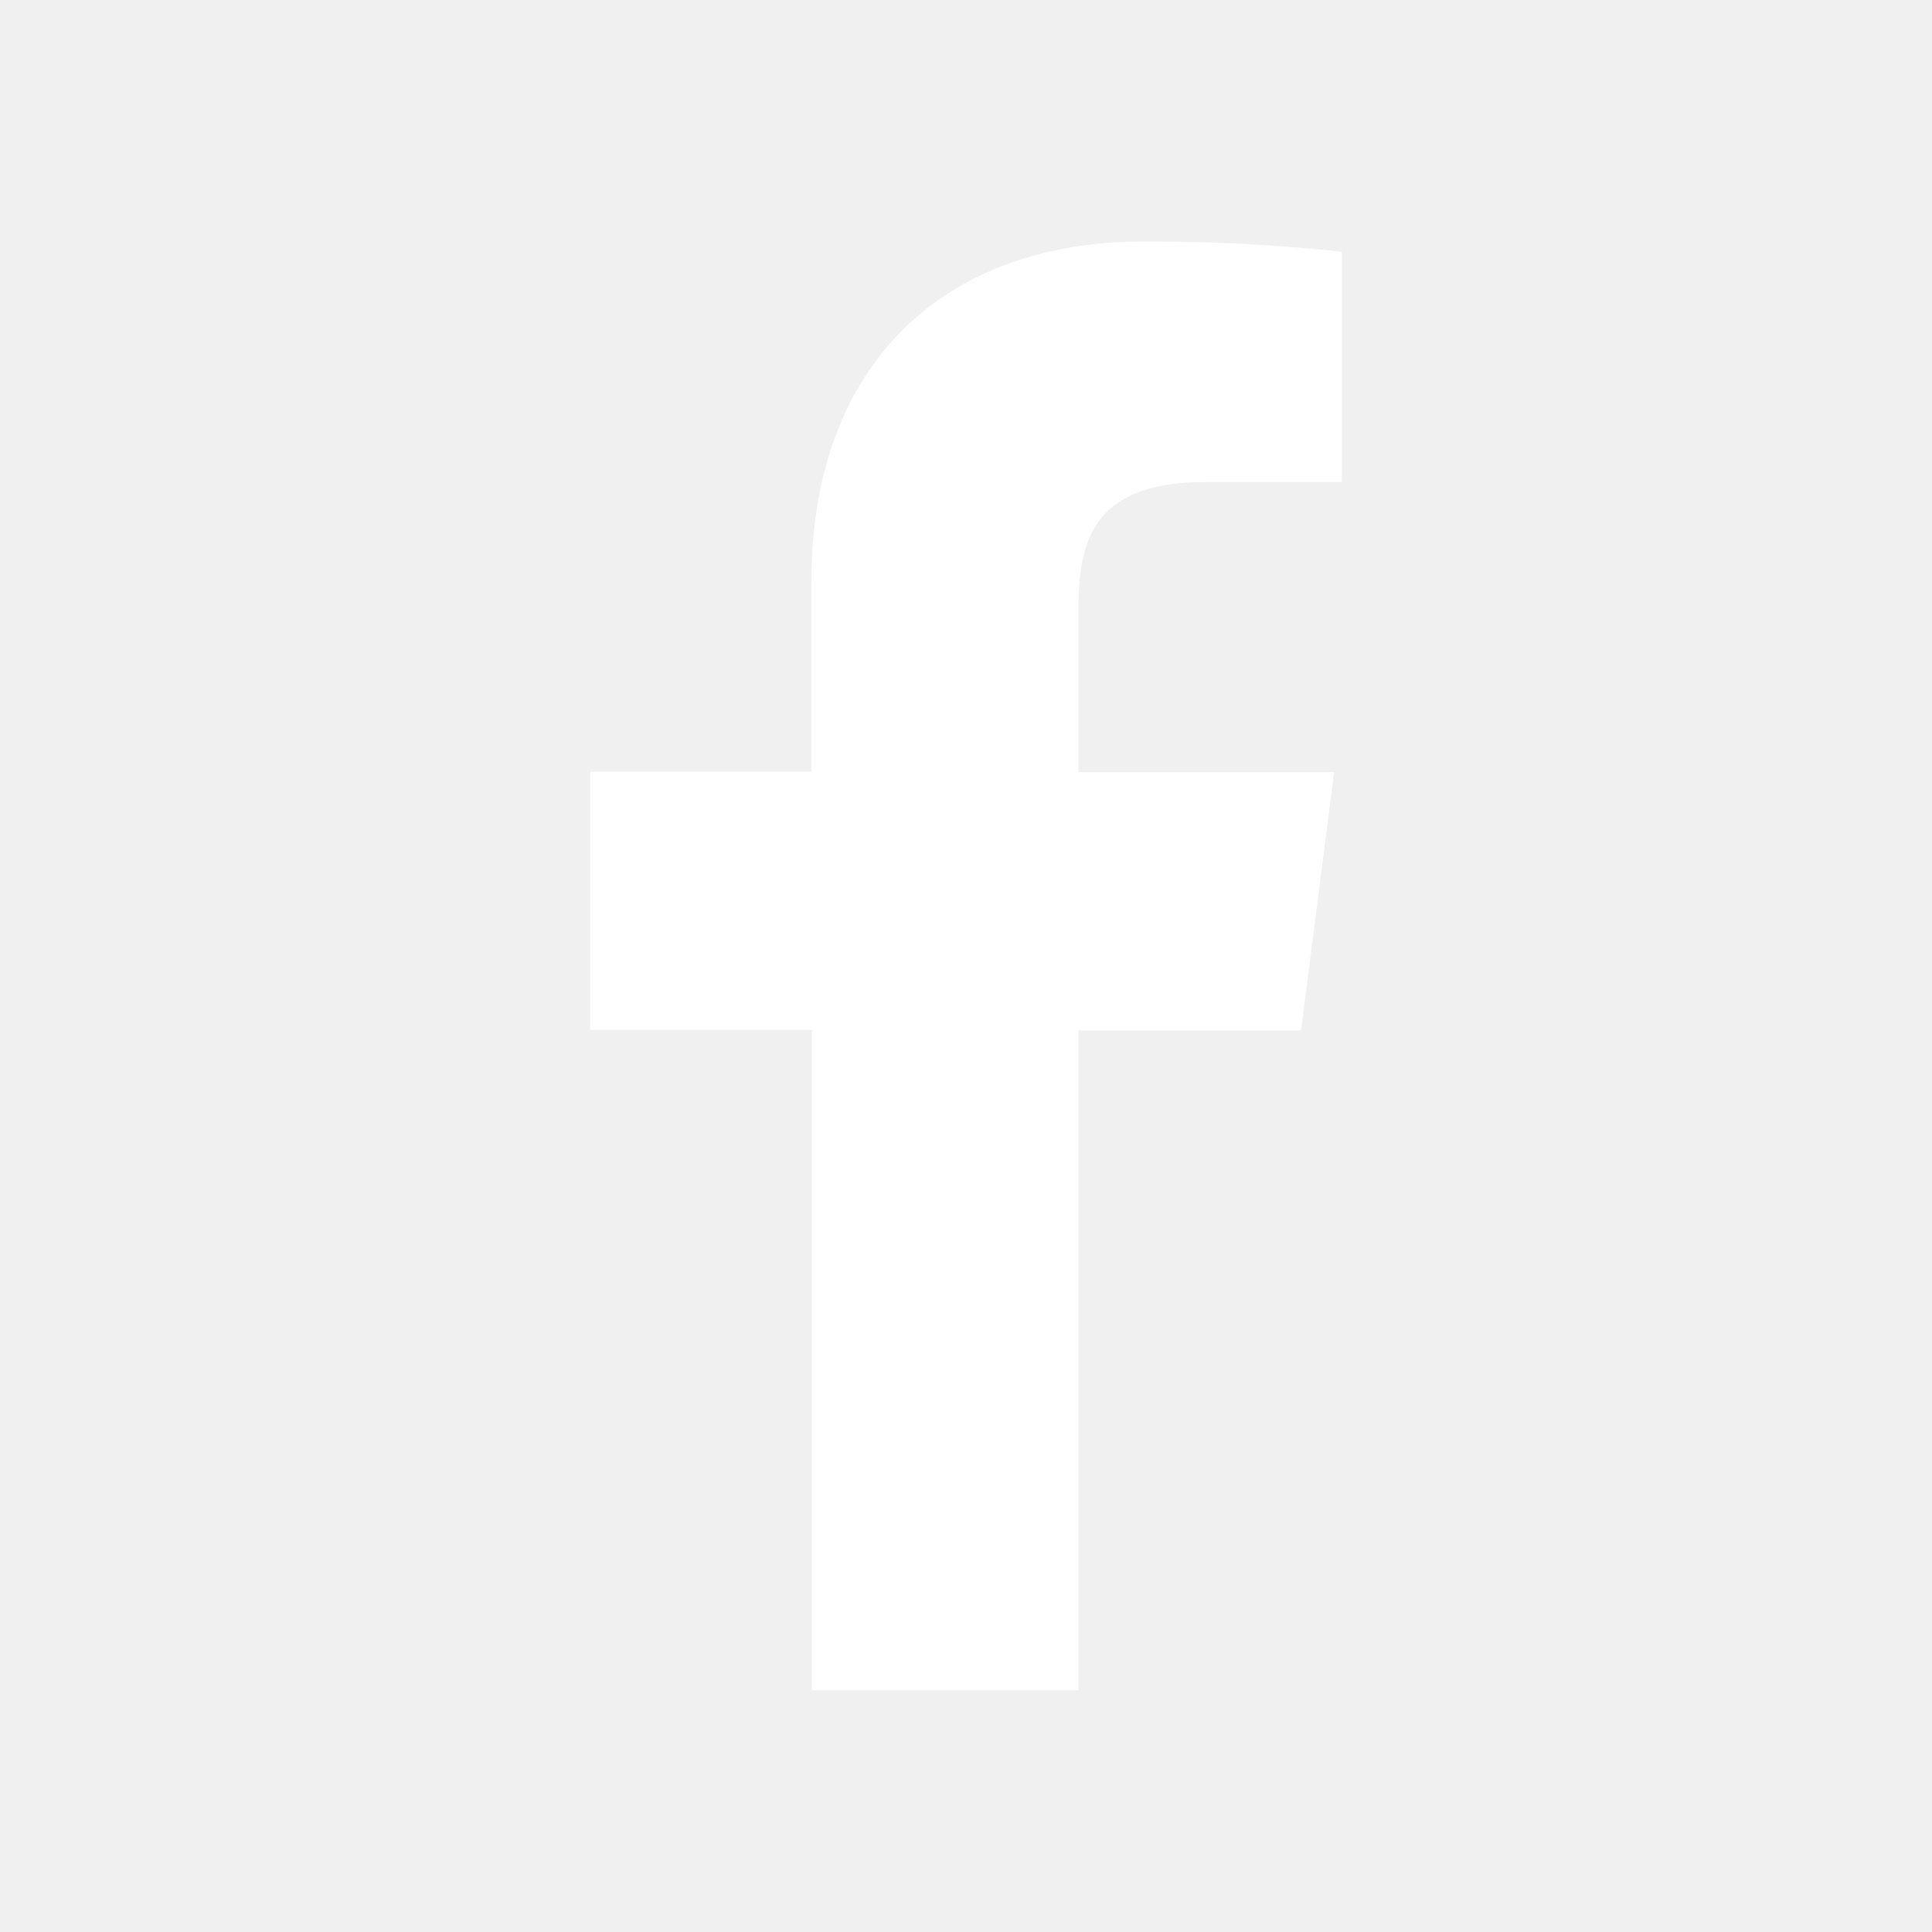
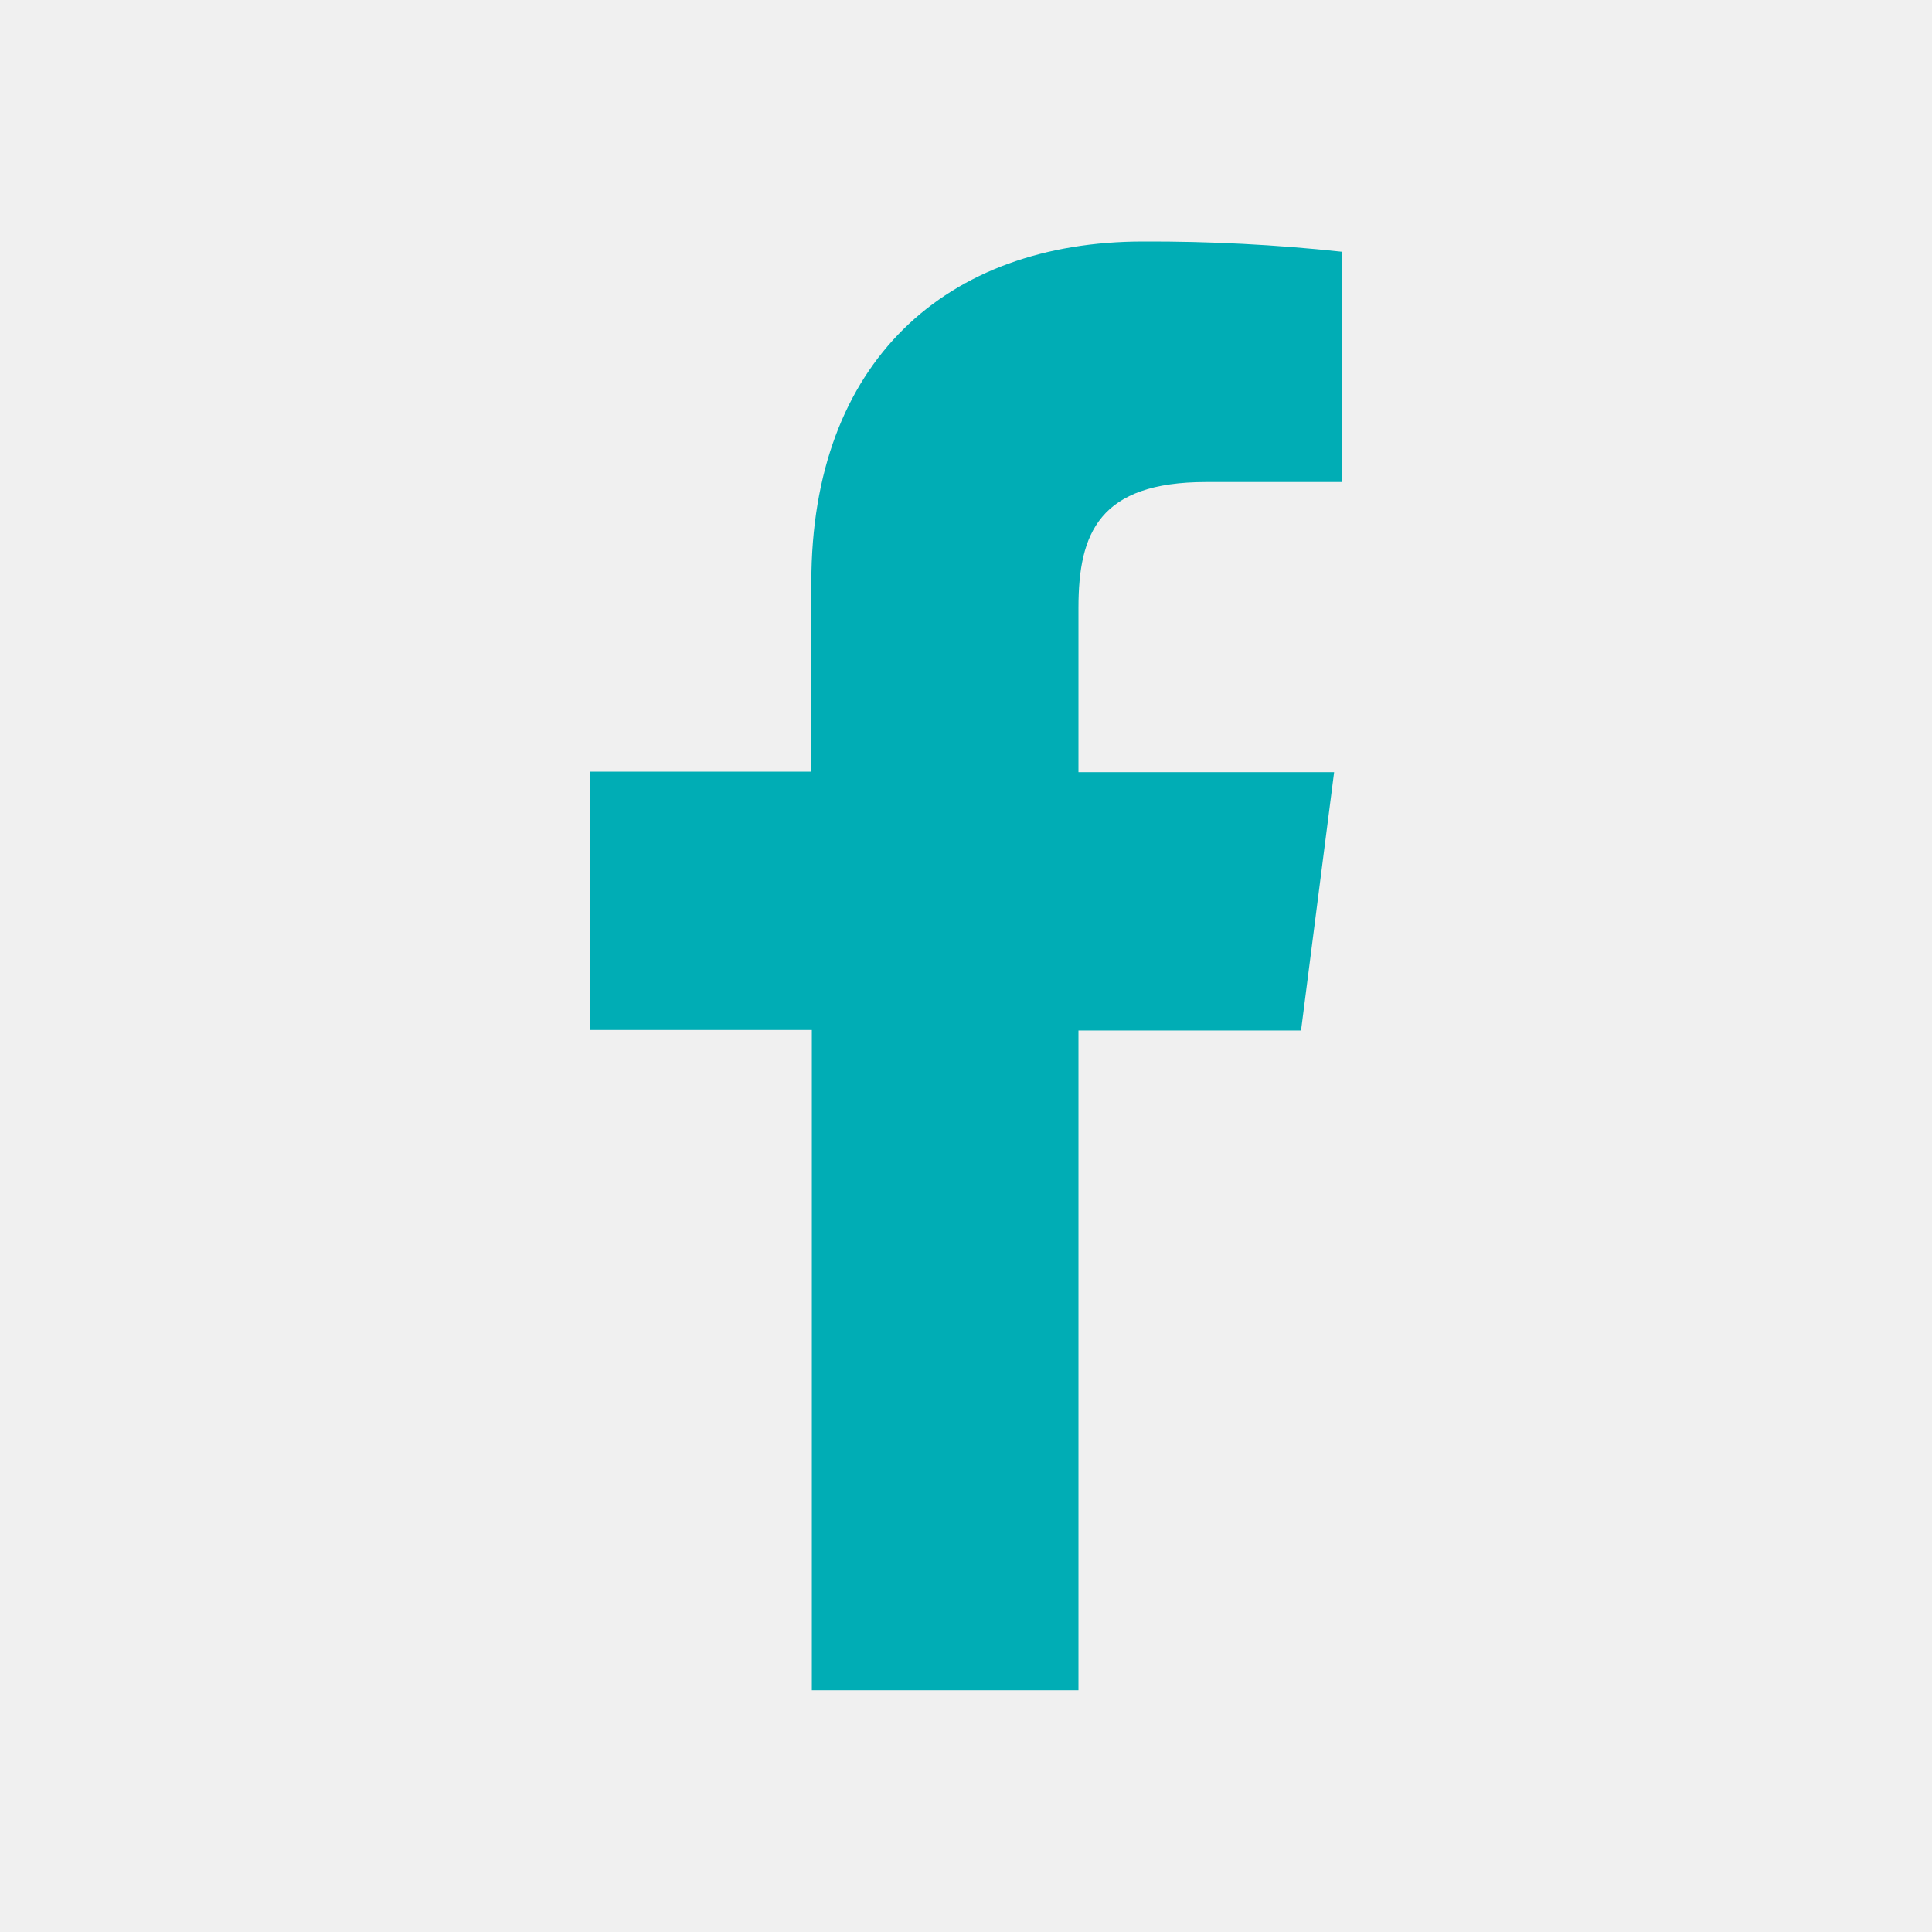
- <svg xmlns="http://www.w3.org/2000/svg" width="24" height="24" viewBox="0 0 24 24" style="fill: #fff">
+ <svg xmlns="http://www.w3.org/2000/svg" width="24" height="24" viewBox="0 0 24 24" fill="#00adb5">
  <path d="M13.397 20.997v-8.196h2.765l.411-3.209h-3.176V7.548c0-.926.258-1.56 1.587-1.56h1.684V3.127A22.336 22.336 0 0 0 14.201 3c-2.444 0-4.122 1.492-4.122 4.231v2.355H7.332v3.209h2.753v8.202h3.312z" />
</svg>
